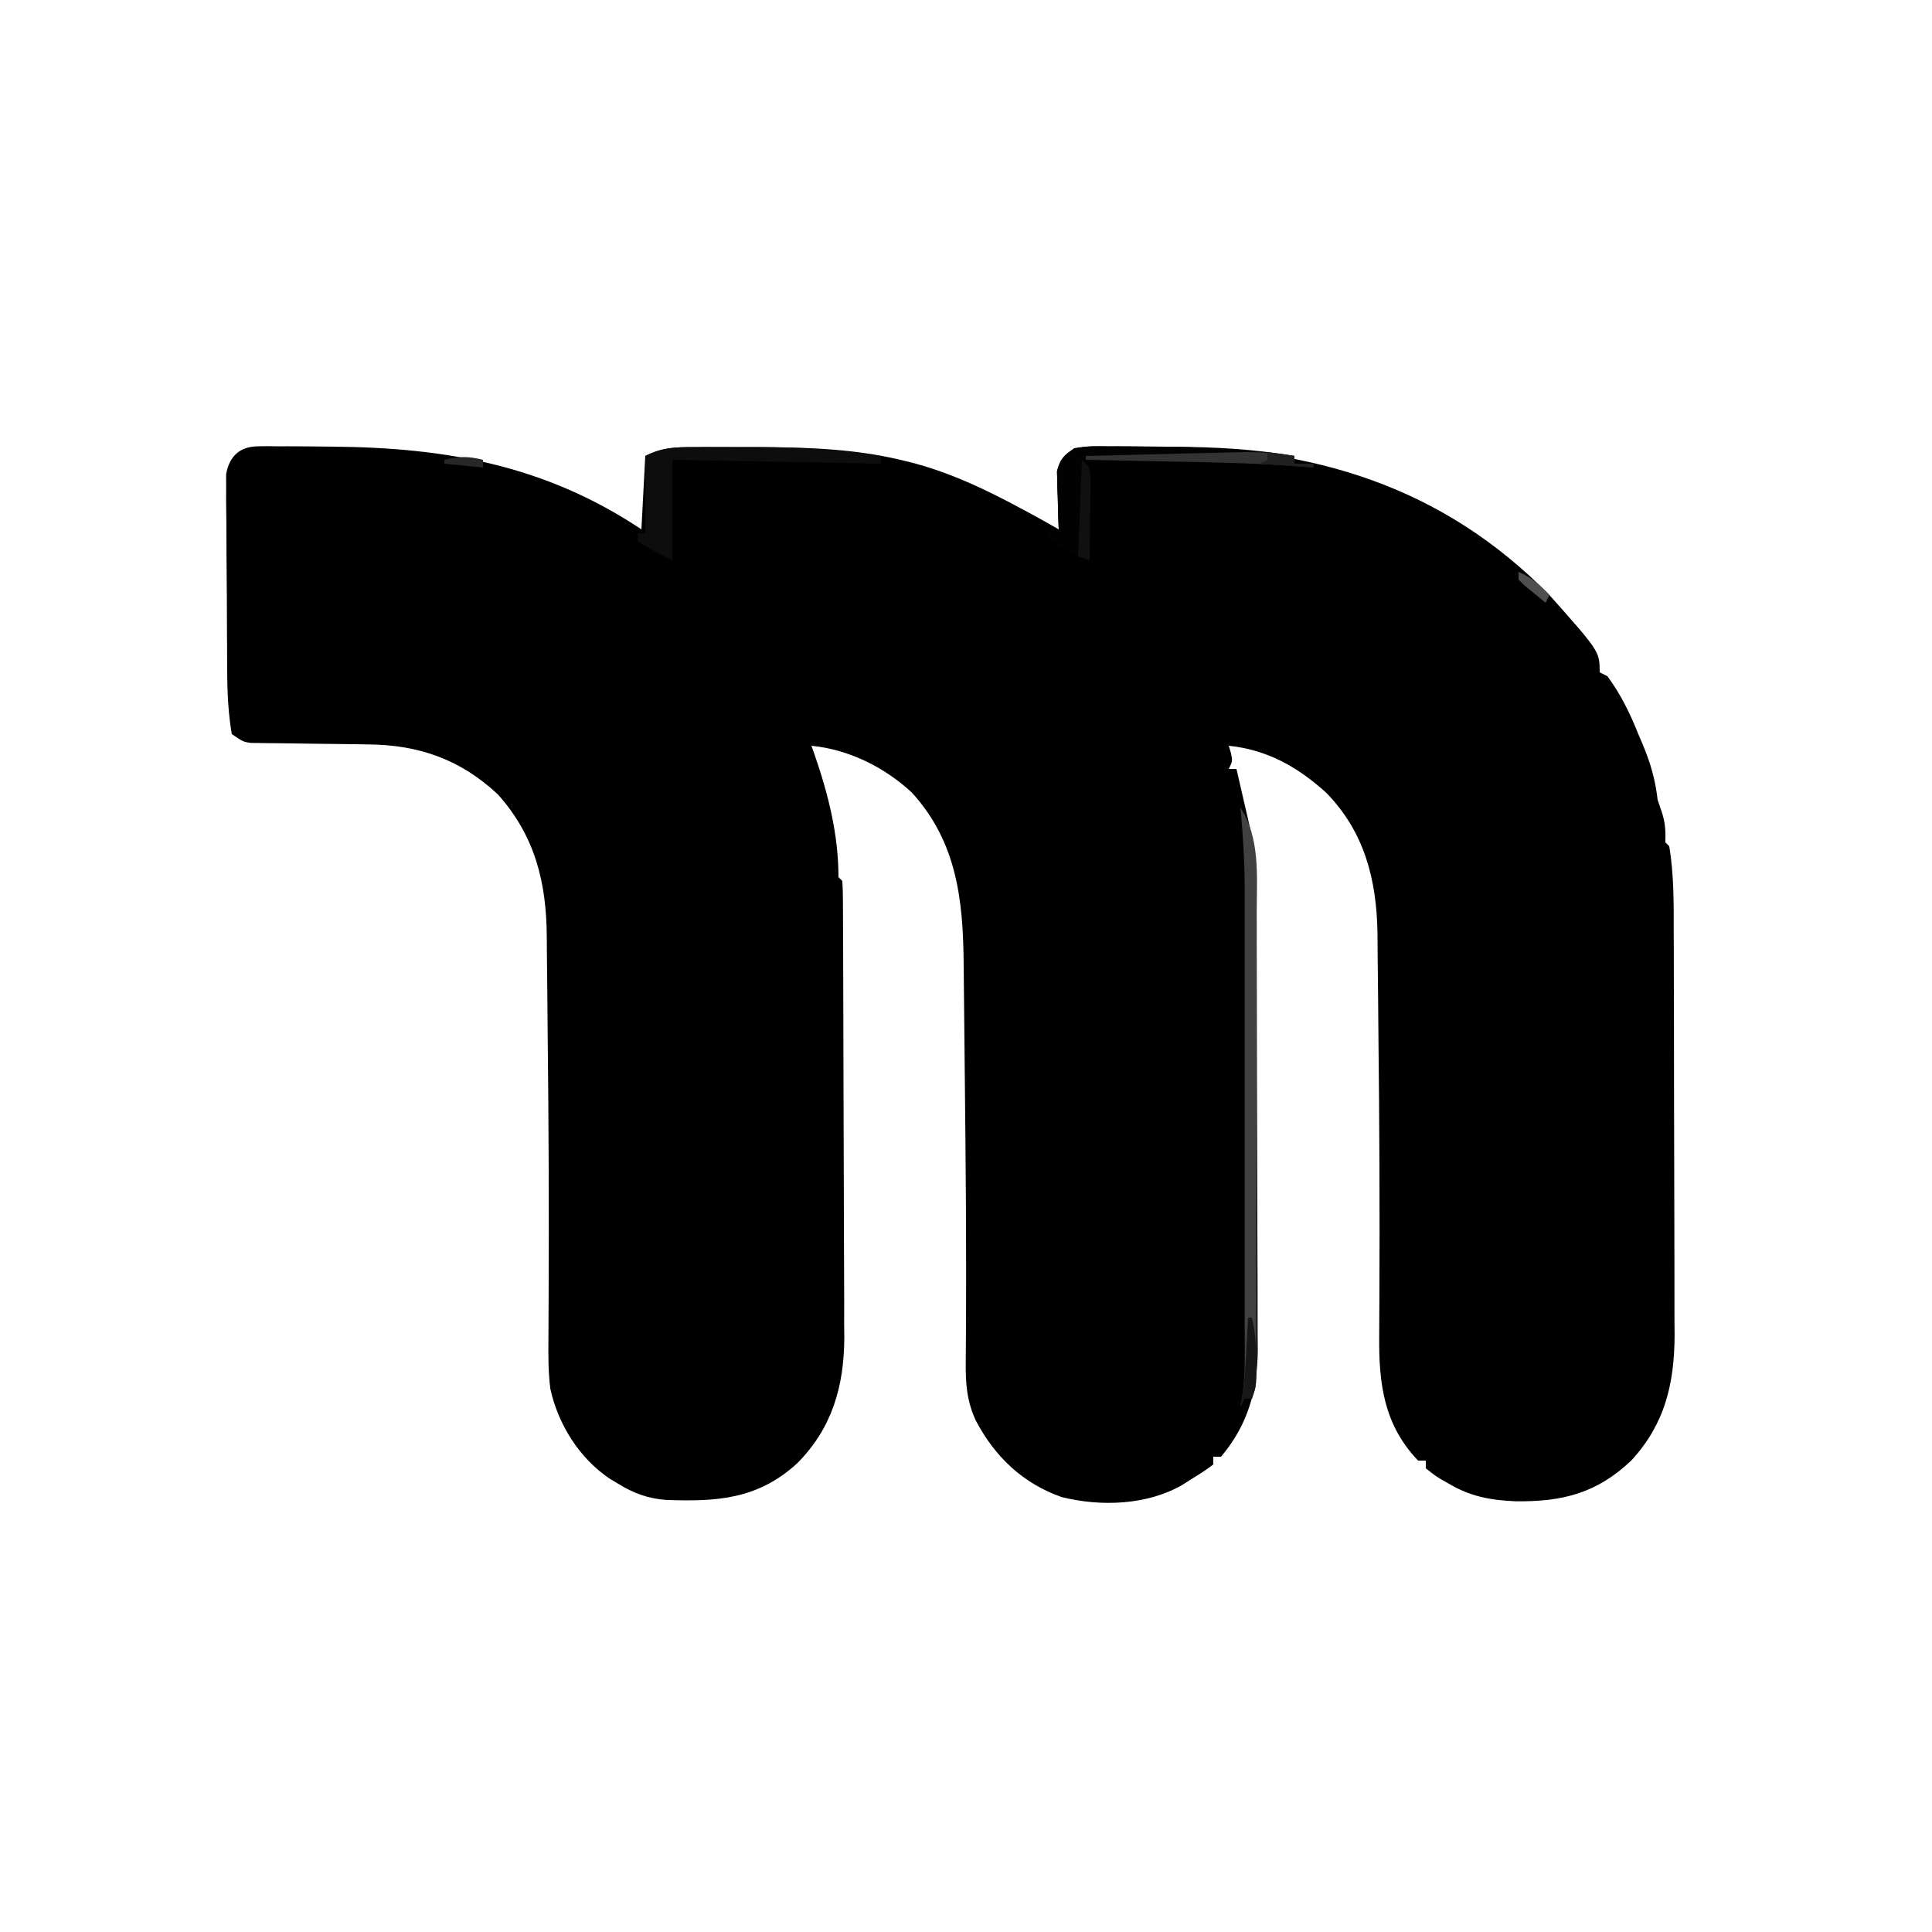
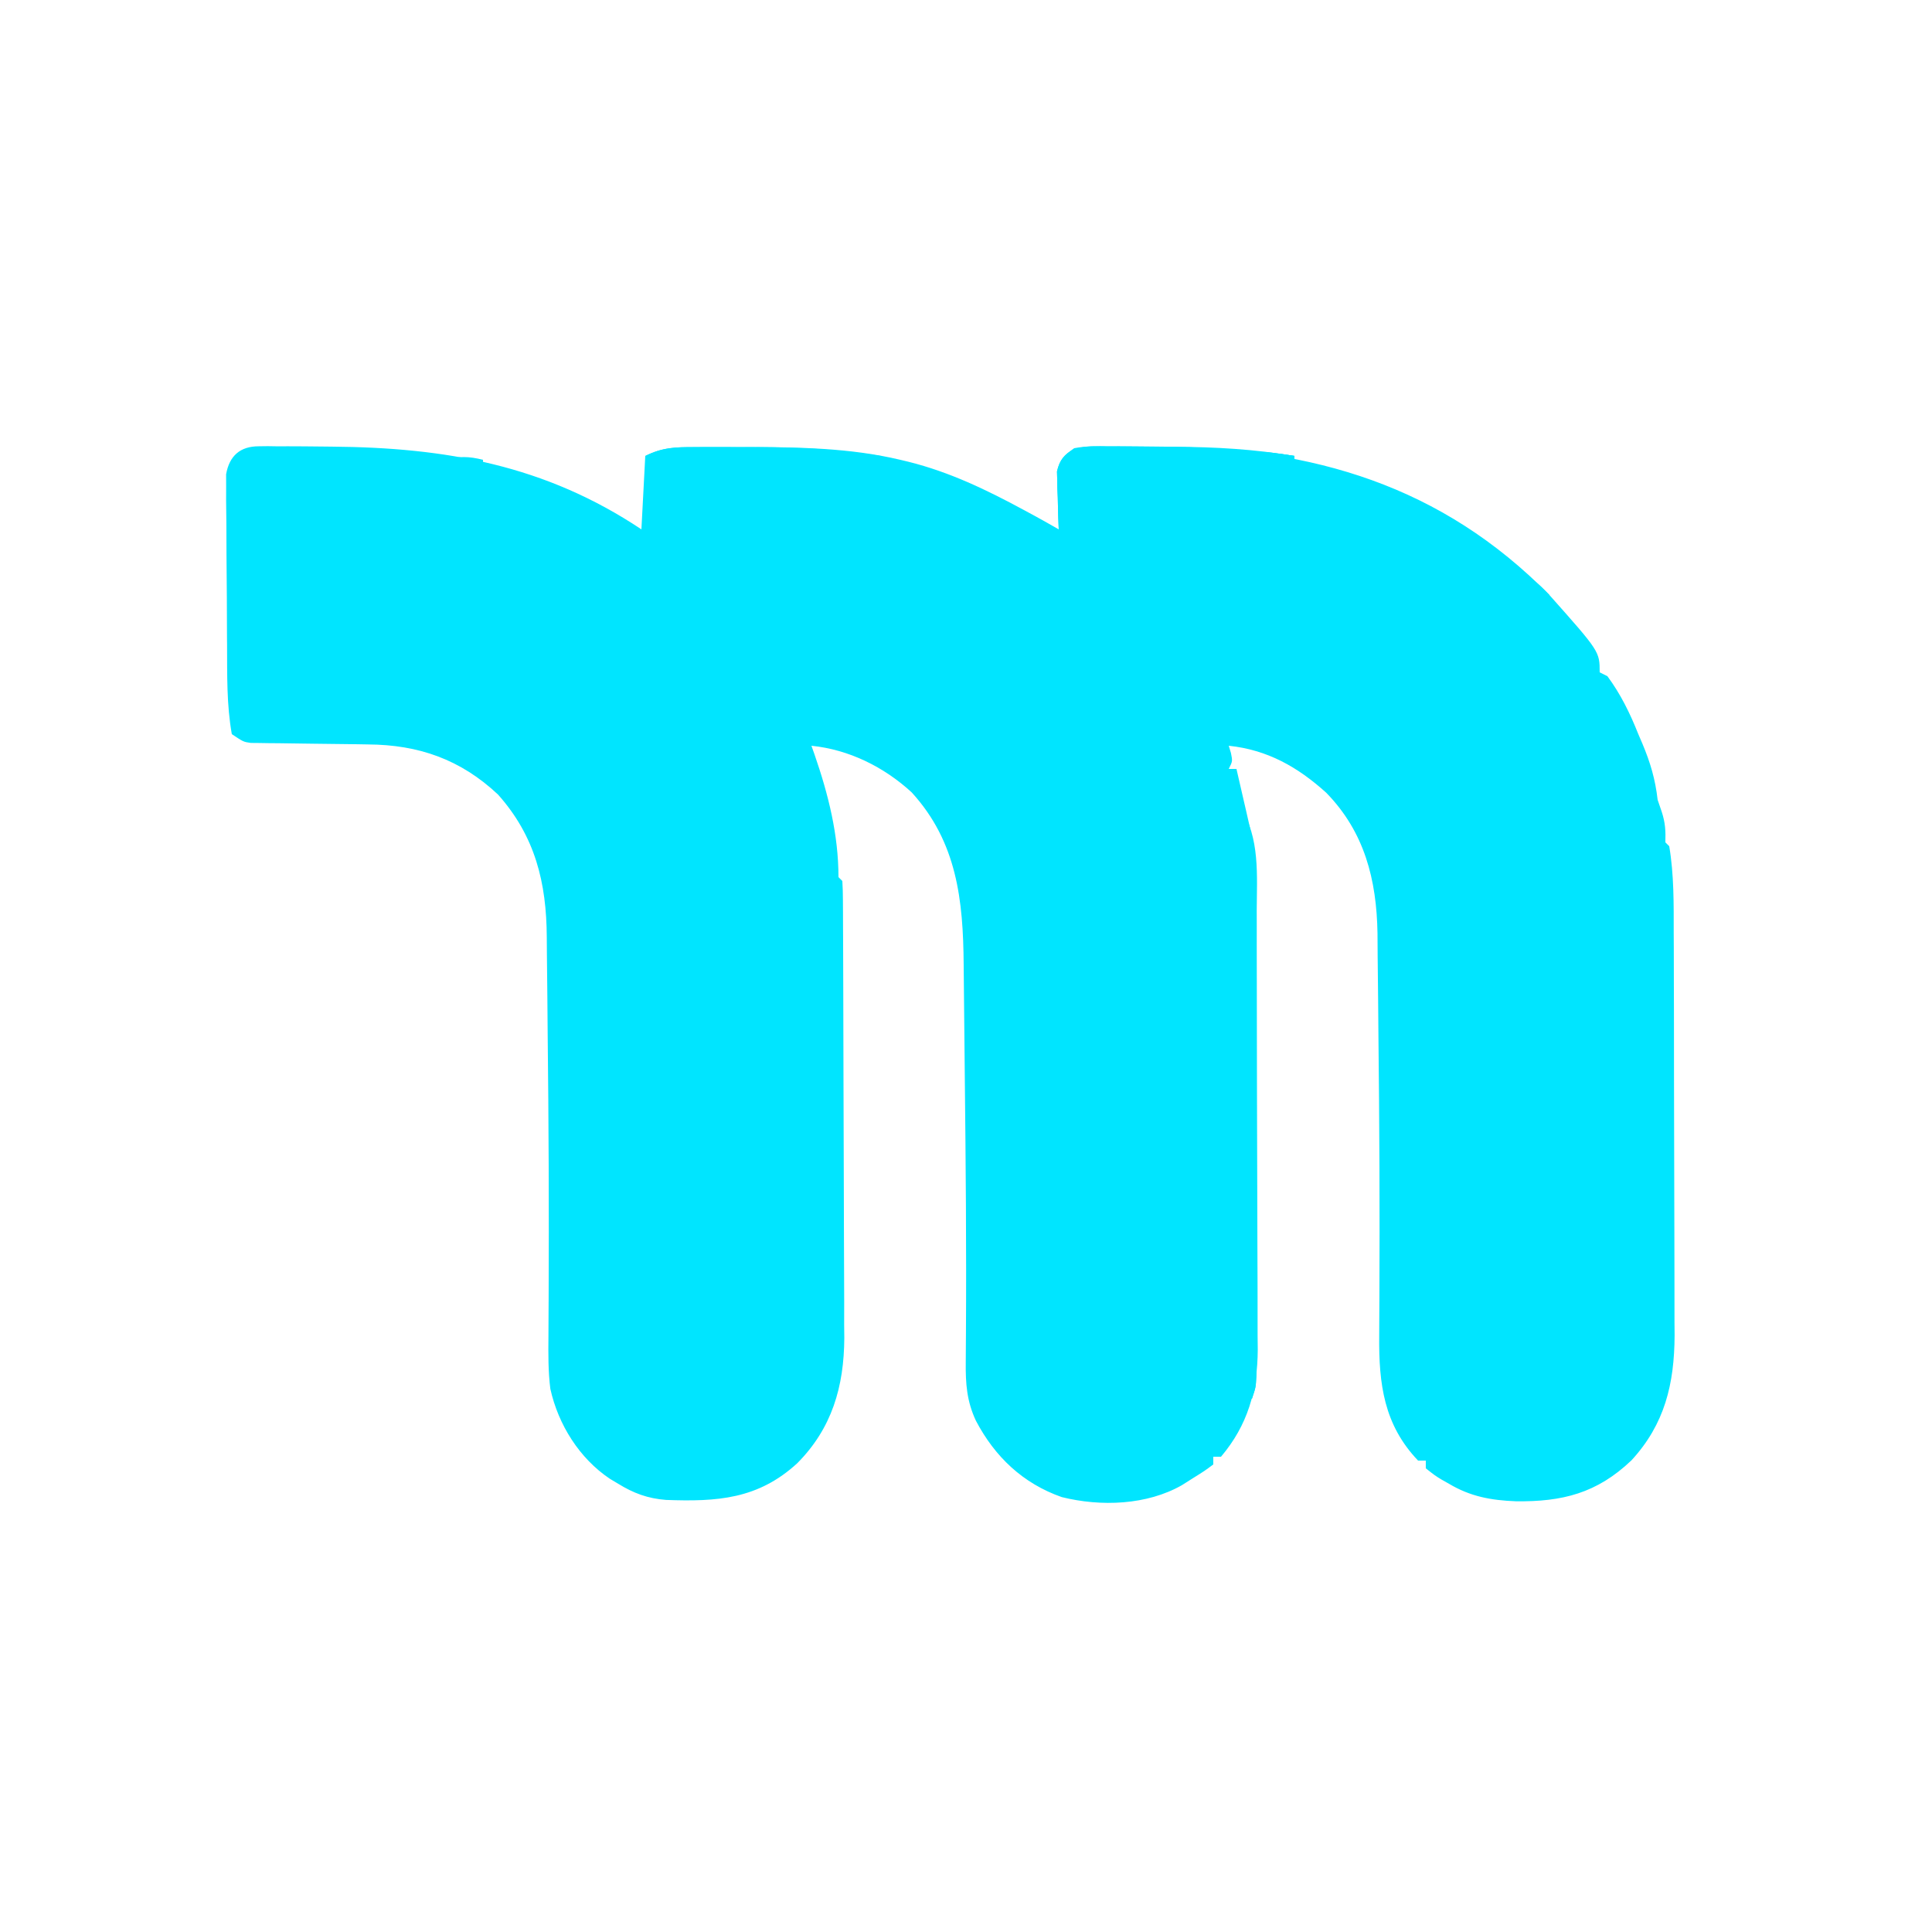
- <svg xmlns="http://www.w3.org/2000/svg" version="1.1" width="500" height="500">
-   <path d="M0 0 C1.16 -0.01 1.16 -0.01 2.34 -0.03 C3.59 -0.01 3.59 -0.01 4.86 0.01 C5.73 0 6.6 -0 7.5 -0 C10.32 -0 13.14 0.03 15.96 0.06 C16.92 0.07 17.87 0.08 18.86 0.09 C48.37 0.32 74.08 4.87 99.02 21.5 C99.35 15.23 99.68 8.96 100.02 2.5 C104.47 0.28 107.82 0.2 112.64 0.2 C113.49 0.2 114.34 0.19 115.21 0.18 C117.96 0.17 120.71 0.18 123.46 0.19 C124.39 0.19 125.33 0.19 126.29 0.19 C139.69 0.24 152.92 0.39 166.02 3.5 C166.73 3.67 167.43 3.83 168.15 4.01 C178.81 6.67 188.39 11.29 198.02 16.5 C199.01 17.04 200.01 17.57 201.03 18.13 C203.04 19.23 205.03 20.36 207.02 21.5 C206.98 20.32 206.93 19.14 206.88 17.92 C206.85 16.37 206.81 14.81 206.77 13.25 C206.74 12.47 206.71 11.7 206.67 10.9 C206.66 10.14 206.65 9.39 206.63 8.61 C206.61 7.92 206.59 7.23 206.57 6.52 C207.28 3.38 208.39 2.35 211.02 0.5 C213.97 -0.08 216.87 -0.03 219.86 0.01 C220.73 0 221.6 -0 222.5 -0 C225.32 -0 228.14 0.03 230.96 0.06 C231.92 0.07 232.87 0.08 233.86 0.09 C272.85 0.39 306.13 10.17 334.02 38.5 C347.02 53.12 347.02 53.12 347.02 58.5 C347.68 58.83 348.34 59.16 349.02 59.5 C352.45 64.14 354.9 69.16 357.02 74.5 C357.54 75.7 357.54 75.7 358.06 76.92 C360.13 81.84 361.41 86.16 362.02 91.5 C362.37 92.53 362.72 93.56 363.09 94.63 C364.01 97.46 364.11 99.55 364.02 102.5 C364.35 102.83 364.68 103.16 365.02 103.5 C366.27 110.93 366.18 118.51 366.18 126.01 C366.19 127.22 366.19 128.44 366.2 129.68 C366.21 132.98 366.22 136.27 366.22 139.56 C366.23 141.63 366.23 143.69 366.24 145.76 C366.25 152.24 366.26 158.72 366.26 165.2 C366.27 172.65 366.28 180.09 366.31 187.53 C366.34 193.32 366.35 199.1 366.35 204.88 C366.35 208.32 366.35 211.76 366.37 215.2 C366.39 219.05 366.39 222.89 366.38 226.73 C366.39 227.85 366.4 228.97 366.41 230.12 C366.34 242.68 363.86 253.08 355.24 262.44 C346.31 270.95 337.36 273.19 325.31 273.03 C318.93 272.78 313.58 271.82 308.02 268.5 C307.39 268.14 306.76 267.78 306.1 267.42 C304.4 266.38 304.4 266.38 302.02 264.5 C302.02 263.84 302.02 263.18 302.02 262.5 C301.36 262.5 300.7 262.5 300.02 262.5 C291.17 253.23 289.85 242.65 289.96 230.35 C289.97 228.22 289.98 226.09 289.99 223.97 C289.99 222.84 290 221.7 290.01 220.54 C290.12 197.83 290.02 175.13 289.76 152.43 C289.73 149.32 289.7 146.22 289.68 143.11 C289.65 139.42 289.61 135.73 289.56 132.03 C289.54 130.03 289.53 128.02 289.52 126.02 C289.29 112.18 286.17 99.82 276.25 89.66 C268.86 82.98 261.02 78.55 251.02 77.5 C251.21 78.12 251.39 78.74 251.59 79.38 C252.02 81.5 252.02 81.5 251.02 83.5 C251.68 83.5 252.34 83.5 253.02 83.5 C253.68 86.31 254.32 89.13 254.96 91.94 C255.14 92.72 255.33 93.51 255.51 94.31 C255.69 95.1 255.87 95.88 256.05 96.69 C256.29 97.75 256.29 97.75 256.54 98.83 C258.03 107.07 258.18 115.2 258.2 123.56 C258.21 124.84 258.21 126.12 258.22 127.44 C258.24 131.66 258.25 135.87 258.26 140.09 C258.27 141.55 258.27 143.01 258.27 144.47 C258.29 151.33 258.31 158.18 258.32 165.04 C258.33 172.93 258.35 180.81 258.39 188.7 C258.42 194.81 258.44 200.93 258.44 207.05 C258.44 210.7 258.45 214.34 258.48 217.98 C258.5 222.05 258.5 226.12 258.49 230.19 C258.51 231.97 258.51 231.97 258.53 233.79 C258.47 244.4 255.93 253.33 249.02 261.5 C248.36 261.5 247.7 261.5 247.02 261.5 C247.02 262.16 247.02 262.82 247.02 263.5 C244.79 265.16 244.79 265.16 241.84 267 C240.87 267.61 239.91 268.22 238.92 268.85 C229.84 274.04 217.95 274.47 207.81 271.95 C197.74 268.42 190.49 261.51 185.59 252.19 C183.23 247.14 182.9 242.61 182.96 237.08 C182.97 235.46 182.98 233.83 182.99 232.21 C182.99 231.33 183 230.44 183.01 229.53 C183.15 207.3 182.95 185.06 182.71 162.82 C182.67 159.2 182.63 155.58 182.6 151.96 C182.56 147.62 182.52 143.29 182.47 138.95 C182.45 137.34 182.43 135.72 182.42 134.11 C182.29 117.46 180.69 102.4 168.96 89.56 C161.78 82.97 152.73 78.49 143.02 77.5 C143.29 78.25 143.55 79 143.83 79.78 C147.4 90.11 150.02 100.51 150.02 111.5 C150.35 111.83 150.68 112.16 151.02 112.5 C151.13 114.13 151.16 115.76 151.17 117.39 C151.18 118.98 151.18 118.98 151.19 120.6 C151.2 121.78 151.2 122.95 151.2 124.16 C151.21 125.39 151.21 126.61 151.22 127.88 C151.24 131.97 151.25 136.05 151.26 140.14 C151.27 141.55 151.27 142.96 151.27 144.37 C151.29 151 151.31 157.63 151.32 164.26 C151.33 171.89 151.35 179.52 151.39 187.16 C151.42 193.07 151.44 198.97 151.44 204.88 C151.44 208.41 151.45 211.93 151.48 215.45 C151.51 219.4 151.5 223.35 151.49 227.29 C151.51 229.01 151.51 229.01 151.53 230.77 C151.45 243.41 148.33 254.13 139.36 263.18 C129.2 272.51 118.6 273.17 105.38 272.68 C100.69 272.32 96.99 270.95 93.02 268.5 C92.31 268.08 91.6 267.65 90.87 267.22 C82.96 261.92 77.5 253.19 75.45 243.93 C74.88 239.39 74.92 234.95 74.96 230.38 C74.97 228.26 74.98 226.14 74.99 224.02 C75 222.32 75 222.32 75.01 220.59 C75.12 197.71 75.02 174.83 74.76 151.95 C74.73 148.79 74.7 145.63 74.68 142.47 C74.65 138.71 74.61 134.95 74.56 131.19 C74.54 129.8 74.53 128.42 74.53 127.03 C74.45 112.93 71.54 100.94 61.92 90.14 C52.22 81.02 41.34 77.24 28.26 77.16 C27.34 77.14 26.43 77.13 25.48 77.11 C21.59 77.05 17.7 77.01 13.81 76.97 C10.96 76.94 8.11 76.89 5.26 76.85 C3.94 76.84 3.94 76.84 2.59 76.83 C1.77 76.82 0.95 76.8 0.11 76.79 C-0.61 76.78 -1.33 76.77 -2.07 76.77 C-3.98 76.5 -3.98 76.5 -6.98 74.5 C-8.34 66.89 -8.17 59.13 -8.21 51.42 C-8.22 50.76 -8.22 50.1 -8.23 49.42 C-8.25 45.94 -8.26 42.46 -8.27 38.98 C-8.28 35.39 -8.32 31.81 -8.36 28.22 C-8.38 25.45 -8.39 22.68 -8.39 19.91 C-8.4 17.95 -8.43 15.99 -8.46 14.02 C-8.45 12.24 -8.45 12.24 -8.45 10.41 C-8.45 9.36 -8.46 8.32 -8.46 7.24 C-7.61 2.47 -4.83 0 0 0 Z " fill="#000000" transform="translate(66.97632,115.4983)" />
-   <path d="M0 0 C0.89 0 1.78 0 2.7 0 C4.59 0.01 6.48 0.02 8.37 0.05 C11.21 0.09 14.05 0.09 16.9 0.09 C27.41 0.13 37.58 0.71 47.95 2.46 C47.95 3.12 47.95 3.78 47.95 4.46 C49.6 4.46 51.25 4.46 52.95 4.46 C52.95 4.79 52.95 5.12 52.95 5.46 C52.21 5.4 51.47 5.33 50.71 5.26 C39.01 4.32 27.31 4.13 15.57 3.9 C13.47 3.86 11.37 3.81 9.26 3.77 C4.16 3.66 -0.95 3.56 -6.05 3.46 C-5.72 4.12 -5.39 4.78 -5.05 5.46 C-4.97 7.27 -4.94 9.09 -4.95 10.91 C-4.96 11.98 -4.96 13.06 -4.96 14.17 C-4.97 15.3 -4.98 16.42 -4.99 17.59 C-4.99 18.72 -5 19.86 -5 21.03 C-5.01 23.84 -5.03 26.65 -5.05 29.46 C-9.13 27.9 -12.53 26.08 -16.05 23.46 C-16.05 22.8 -16.05 22.14 -16.05 21.46 C-15.06 21.46 -14.07 21.46 -13.05 21.46 C-13.1 20.28 -13.14 19.1 -13.19 17.88 C-13.23 16.33 -13.27 14.77 -13.3 13.21 C-13.33 12.43 -13.37 11.66 -13.4 10.86 C-13.42 9.72 -13.42 9.72 -13.44 8.57 C-13.46 7.88 -13.48 7.19 -13.5 6.48 C-11.91 -0.59 -5.91 -0.1 0 0 Z " fill="#020202" transform="translate(287.0508,115.5391)" />
-   <path d="M0 0 C0.87 -0 1.73 -0 2.63 -0.01 C4.46 -0.01 6.3 -0 8.14 0 C10.9 0.02 13.66 0.01 16.42 -0.01 C27.18 -0.02 37.57 0.61 48.2 2.27 C48.2 2.93 48.2 3.59 48.2 4.27 C30.38 3.94 12.56 3.61 -5.8 3.27 C-5.8 11.85 -5.8 20.43 -5.8 29.27 C-8.92 27.7 -11.9 26.2 -14.8 24.27 C-14.8 23.61 -14.8 22.95 -14.8 22.27 C-14.14 22.27 -13.48 22.27 -12.8 22.27 C-12.8 15.67 -12.8 9.07 -12.8 2.27 C-8.3 0.02 -4.89 -0.02 0 0 Z " fill="#0D0D0D" transform="translate(179.7969,115.7344)" />
-   <path d="M0 0 C5.12 7.69 4.28 17.77 4.24 26.66 C4.24 28.01 4.25 29.36 4.25 30.7 C4.25 34.33 4.25 37.95 4.24 41.58 C4.23 45.38 4.23 49.19 4.23 52.99 C4.23 59.37 4.22 65.74 4.21 72.12 C4.19 79.5 4.18 86.87 4.19 94.24 C4.19 102.1 4.18 109.97 4.17 117.83 C4.17 120.09 4.17 122.35 4.17 124.62 C4.17 128.17 4.16 131.72 4.15 135.27 C4.15 137.19 4.15 139.12 4.15 141.04 C4.14 142.19 4.14 143.33 4.13 144.51 C4.13 145.5 4.13 146.49 4.13 147.52 C4 150 4 150 3 153 C2.34 153 1.68 153 1 153 C0.5 153.99 0.5 153.99 0 155 C0.16 154.13 0.32 153.26 0.49 152.37 C0.97 149.23 1.13 146.32 1.13 143.16 C1.13 142.01 1.13 140.87 1.14 139.69 C1.13 138.45 1.13 137.21 1.13 135.93 C1.13 134.62 1.13 133.3 1.13 131.94 C1.14 128.33 1.14 124.73 1.13 121.12 C1.13 117.34 1.13 113.55 1.14 109.76 C1.14 103.4 1.14 97.04 1.13 90.67 C1.12 83.34 1.13 76.01 1.13 68.68 C1.14 62.37 1.14 56.06 1.13 49.74 C1.13 45.98 1.13 42.22 1.14 38.46 C1.14 34.91 1.14 31.37 1.13 27.82 C1.13 25.92 1.13 24.02 1.14 22.12 C1.12 14.7 0.74 7.39 0 0 Z " fill="#414141" transform="translate(321,209)" />
-   <path d="M0 0 C0 0.66 0 1.32 0 2 C1.65 2 3.3 2 5 2 C5 2.33 5 2.66 5 3 C3.89 2.9 3.89 2.9 2.76 2.8 C-8.94 1.86 -20.64 1.66 -32.38 1.44 C-34.48 1.39 -36.58 1.35 -38.69 1.31 C-43.79 1.2 -48.9 1.1 -54 1 C-54 0.67 -54 0.34 -54 0 C-47.43 -0.17 -40.87 -0.33 -34.3 -0.48 C-32.07 -0.54 -29.84 -0.59 -27.61 -0.65 C-24.39 -0.73 -21.18 -0.81 -17.96 -0.88 C-16.97 -0.91 -15.98 -0.93 -14.96 -0.96 C-9.83 -1.07 -5.05 -0.91 0 0 Z " fill="#333333" transform="translate(335,118)" />
-   <path d="M0 0 C2 2 2 2 2.23 4.43 C2.22 5.43 2.21 6.42 2.2 7.45 C2.19 8.52 2.18 9.6 2.18 10.71 C2.16 11.83 2.14 12.96 2.12 14.12 C2.12 15.26 2.11 16.4 2.1 17.57 C2.07 20.38 2.04 23.19 2 26 C1.01 25.67 0.02 25.34 -1 25 C-0.67 16.75 -0.34 8.5 0 0 Z " fill="#111011" transform="translate(280,119)" />
-   <path d="M0 0 C0.33 0 0.66 0 1 0 C1.93 3.93 2.13 7.59 2.12 11.62 C2.13 12.75 2.13 13.88 2.13 15.04 C2 18 2 18 1 21 C0.34 21 -0.32 21 -1 21 C-1.33 21.66 -1.66 22.32 -2 23 C-1.85 22.19 -1.69 21.39 -1.54 20.55 C-0.91 16.41 -0.65 12.31 -0.44 8.12 C-0.39 7.34 -0.35 6.56 -0.31 5.75 C-0.2 3.83 -0.1 1.92 0 0 Z " fill="#171716" transform="translate(323,341)" />
-   <path d="M0 0 C2.31 0.33 4.62 0.66 7 1 C7 1.66 7 2.32 7 3 C8.65 3 10.3 3 12 3 C12 3.33 12 3.66 12 4 C5.07 3.5 5.07 3.5 -2 3 C-1.34 2.67 -0.68 2.34 0 2 C0 1.34 0 0.68 0 0 Z " fill="#1F201F" transform="translate(328,117)" />
-   <path d="M0 0 C3.37 1.44 5.51 3.33 8 6 C7.67 6.66 7.34 7.32 7 8 C5.83 7.05 4.66 6.09 3.5 5.12 C2.85 4.59 2.2 4.06 1.53 3.51 C1.03 3.01 0.52 2.51 0 2 C0 1.34 0 0.68 0 0 Z " fill="#4F4F4F" transform="translate(393,148)" />
-   <path d="M0 0 C0 0.66 0 1.32 0 2 C-3.3 1.67 -6.6 1.34 -10 1 C-10 0.67 -10 0.34 -10 0 C-6.3 -0.95 -3.7 -0.95 0 0 Z " fill="#272727" transform="translate(125,119)" />
+ <svg xmlns="http://www.w3.org/2000/svg" viewBox="0 0 500 500" width="500" height="500" fill="#00E5FF">
+   <path d="M0 0 C1.16 -0.01 1.16 -0.01 2.34 -0.03 C3.59 -0.01 3.59 -0.01 4.86 0.01 C5.73 0 6.6 -0 7.5 -0 C10.32 -0 13.14 0.03 15.96 0.06 C16.92 0.07 17.87 0.08 18.86 0.09 C48.37 0.32 74.08 4.87 99.02 21.5 C99.35 15.23 99.68 8.96 100.02 2.5 C104.47 0.28 107.82 0.2 112.64 0.2 C113.49 0.2 114.34 0.19 115.21 0.18 C117.96 0.17 120.71 0.18 123.46 0.19 C124.39 0.19 125.33 0.19 126.29 0.19 C139.69 0.24 152.92 0.39 166.02 3.5 C166.73 3.67 167.43 3.83 168.15 4.01 C178.81 6.67 188.39 11.29 198.02 16.5 C199.01 17.04 200.01 17.57 201.03 18.13 C203.04 19.23 205.03 20.36 207.02 21.5 C206.98 20.32 206.93 19.14 206.88 17.92 C206.85 16.37 206.81 14.81 206.77 13.25 C206.74 12.47 206.71 11.7 206.67 10.9 C206.66 10.14 206.65 9.39 206.63 8.61 C206.61 7.92 206.59 7.23 206.57 6.52 C207.28 3.38 208.39 2.35 211.02 0.5 C213.97 -0.08 216.87 -0.03 219.86 0.01 C220.73 0 221.6 -0 222.5 -0 C225.32 -0 228.14 0.03 230.96 0.06 C231.92 0.07 232.87 0.08 233.86 0.09 C272.85 0.39 306.13 10.17 334.02 38.5 C347.02 53.12 347.02 53.12 347.02 58.5 C347.68 58.83 348.34 59.16 349.02 59.5 C352.45 64.14 354.9 69.16 357.02 74.5 C357.54 75.7 357.54 75.7 358.06 76.92 C360.13 81.84 361.41 86.16 362.02 91.5 C362.37 92.53 362.72 93.56 363.09 94.63 C364.01 97.46 364.11 99.55 364.02 102.5 C364.35 102.83 364.68 103.16 365.02 103.5 C366.27 110.93 366.18 118.51 366.18 126.01 C366.19 127.22 366.19 128.44 366.2 129.68 C366.21 132.98 366.22 136.27 366.22 139.56 C366.23 141.63 366.23 143.69 366.24 145.76 C366.25 152.24 366.26 158.72 366.26 165.2 C366.27 172.65 366.28 180.09 366.31 187.53 C366.34 193.32 366.35 199.1 366.35 204.88 C366.35 208.32 366.35 211.76 366.37 215.2 C366.39 219.05 366.39 222.89 366.38 226.73 C366.39 227.85 366.4 228.97 366.41 230.12 C366.34 242.68 363.86 253.08 355.24 262.44 C346.31 270.95 337.36 273.19 325.31 273.03 C318.93 272.78 313.58 271.82 308.02 268.5 C307.39 268.14 306.76 267.78 306.1 267.42 C304.4 266.38 304.4 266.38 302.02 264.5 C302.02 263.84 302.02 263.18 302.02 262.5 C301.36 262.5 300.7 262.5 300.02 262.5 C291.17 253.23 289.85 242.65 289.96 230.35 C289.97 228.22 289.98 226.09 289.99 223.97 C289.99 222.84 290 221.7 290.01 220.54 C290.12 197.83 290.02 175.13 289.76 152.43 C289.73 149.32 289.7 146.22 289.68 143.11 C289.65 139.42 289.61 135.73 289.56 132.03 C289.54 130.03 289.53 128.02 289.52 126.02 C289.29 112.18 286.17 99.82 276.25 89.66 C268.86 82.98 261.02 78.55 251.02 77.5 C251.21 78.12 251.39 78.74 251.59 79.38 C252.02 81.5 252.02 81.5 251.02 83.5 C251.68 83.5 252.34 83.5 253.02 83.5 C253.68 86.31 254.32 89.13 254.96 91.94 C255.14 92.72 255.33 93.51 255.51 94.31 C255.69 95.1 255.87 95.88 256.05 96.69 C256.29 97.75 256.29 97.75 256.54 98.83 C258.03 107.07 258.18 115.2 258.2 123.56 C258.21 124.84 258.21 126.12 258.22 127.44 C258.24 131.66 258.25 135.87 258.26 140.09 C258.27 141.55 258.27 143.01 258.27 144.47 C258.29 151.33 258.31 158.18 258.32 165.04 C258.33 172.93 258.35 180.81 258.39 188.7 C258.42 194.81 258.44 200.93 258.44 207.05 C258.44 210.7 258.45 214.34 258.48 217.98 C258.5 222.05 258.5 226.12 258.49 230.19 C258.51 231.97 258.51 231.97 258.53 233.79 C258.47 244.4 255.93 253.33 249.02 261.5 C248.36 261.5 247.7 261.5 247.02 261.5 C247.02 262.16 247.02 262.82 247.02 263.5 C244.79 265.16 244.79 265.16 241.84 267 C240.87 267.61 239.91 268.22 238.92 268.85 C229.84 274.04 217.95 274.47 207.81 271.95 C197.74 268.42 190.49 261.51 185.59 252.19 C183.23 247.14 182.9 242.61 182.96 237.08 C182.97 235.46 182.98 233.83 182.99 232.21 C182.99 231.33 183 230.44 183.01 229.53 C183.15 207.3 182.95 185.06 182.71 162.82 C182.67 159.2 182.63 155.58 182.6 151.96 C182.56 147.62 182.52 143.29 182.47 138.95 C182.45 137.34 182.43 135.72 182.42 134.11 C182.29 117.46 180.69 102.4 168.96 89.56 C161.78 82.97 152.73 78.49 143.02 77.5 C143.29 78.25 143.55 79 143.83 79.78 C147.4 90.11 150.02 100.51 150.02 111.5 C150.35 111.83 150.68 112.16 151.02 112.5 C151.13 114.13 151.16 115.76 151.17 117.39 C151.18 118.98 151.18 118.98 151.19 120.6 C151.2 121.78 151.2 122.95 151.2 124.16 C151.21 125.39 151.21 126.61 151.22 127.88 C151.24 131.97 151.25 136.05 151.26 140.14 C151.27 141.55 151.27 142.96 151.27 144.37 C151.29 151 151.31 157.63 151.32 164.26 C151.33 171.89 151.35 179.52 151.39 187.16 C151.42 193.07 151.44 198.97 151.44 204.88 C151.44 208.41 151.45 211.93 151.48 215.45 C151.51 219.4 151.5 223.35 151.49 227.29 C151.51 229.01 151.51 229.01 151.53 230.77 C151.45 243.41 148.33 254.13 139.36 263.18 C129.2 272.51 118.6 273.17 105.38 272.68 C100.69 272.32 96.99 270.95 93.02 268.5 C92.31 268.08 91.6 267.65 90.87 267.22 C82.96 261.92 77.5 253.19 75.45 243.93 C74.88 239.39 74.92 234.95 74.96 230.38 C74.97 228.26 74.98 226.14 74.99 224.02 C75 222.32 75 222.32 75.01 220.59 C75.12 197.71 75.02 174.83 74.76 151.95 C74.73 148.79 74.7 145.63 74.68 142.47 C74.65 138.71 74.61 134.95 74.56 131.19 C74.54 129.8 74.53 128.42 74.53 127.03 C74.45 112.93 71.54 100.94 61.92 90.14 C52.22 81.02 41.34 77.24 28.26 77.16 C27.34 77.14 26.43 77.13 25.48 77.11 C21.59 77.05 17.7 77.01 13.81 76.97 C10.96 76.94 8.11 76.89 5.26 76.85 C3.94 76.84 3.94 76.84 2.59 76.83 C1.77 76.82 0.95 76.8 0.11 76.79 C-0.61 76.78 -1.33 76.77 -2.07 76.77 C-3.98 76.5 -3.98 76.5 -6.98 74.5 C-8.34 66.89 -8.17 59.13 -8.21 51.42 C-8.22 50.76 -8.22 50.1 -8.23 49.42 C-8.25 45.94 -8.26 42.46 -8.27 38.98 C-8.28 35.39 -8.32 31.81 -8.36 28.22 C-8.38 25.45 -8.39 22.68 -8.39 19.91 C-8.4 17.95 -8.43 15.99 -8.46 14.02 C-8.45 12.24 -8.45 12.24 -8.45 10.41 C-8.45 9.36 -8.46 8.32 -8.46 7.24 C-7.61 2.47 -4.83 0 0 0 Z " transform="translate(66.97632,115.4983)" />
+   <path d="M0 0 C0.89 0 1.78 0 2.7 0 C4.59 0.01 6.48 0.02 8.37 0.05 C11.21 0.09 14.05 0.09 16.9 0.09 C27.41 0.13 37.58 0.71 47.95 2.46 C47.95 3.12 47.95 3.78 47.95 4.46 C49.6 4.46 51.25 4.46 52.95 4.46 C52.95 4.79 52.95 5.12 52.95 5.46 C52.21 5.4 51.47 5.33 50.71 5.26 C39.01 4.32 27.31 4.13 15.57 3.9 C13.47 3.86 11.37 3.81 9.26 3.77 C4.16 3.66 -0.95 3.56 -6.05 3.46 C-5.72 4.12 -5.39 4.78 -5.05 5.46 C-4.97 7.27 -4.94 9.09 -4.95 10.91 C-4.96 11.98 -4.96 13.06 -4.96 14.17 C-4.97 15.3 -4.98 16.42 -4.99 17.59 C-4.99 18.72 -5 19.86 -5 21.03 C-5.01 23.84 -5.03 26.65 -5.05 29.46 C-9.13 27.9 -12.53 26.08 -16.05 23.46 C-16.05 22.8 -16.05 22.14 -16.05 21.46 C-15.06 21.46 -14.07 21.46 -13.05 21.46 C-13.1 20.28 -13.14 19.1 -13.19 17.88 C-13.23 16.33 -13.27 14.77 -13.3 13.21 C-13.33 12.43 -13.37 11.66 -13.4 10.86 C-13.42 9.72 -13.42 9.72 -13.44 8.57 C-13.46 7.88 -13.48 7.19 -13.5 6.48 C-11.91 -0.59 -5.91 -0.1 0 0 Z " transform="translate(287.0508,115.5391)" />
+   <path d="M0 0 C0.87 -0 1.73 -0 2.63 -0.01 C4.46 -0.01 6.3 -0 8.14 0 C10.9 0.02 13.66 0.01 16.42 -0.01 C27.18 -0.02 37.57 0.61 48.2 2.27 C48.2 2.93 48.2 3.59 48.2 4.27 C30.38 3.94 12.56 3.61 -5.8 3.27 C-5.8 11.85 -5.8 20.43 -5.8 29.27 C-8.92 27.7 -11.9 26.2 -14.8 24.27 C-14.8 23.61 -14.8 22.95 -14.8 22.27 C-14.14 22.27 -13.48 22.27 -12.8 22.27 C-12.8 15.67 -12.8 9.07 -12.8 2.27 C-8.3 0.02 -4.89 -0.02 0 0 Z " transform="translate(179.7969,115.7344)" />
+   <path d="M0 0 C5.12 7.69 4.28 17.77 4.24 26.66 C4.24 28.01 4.25 29.36 4.25 30.7 C4.25 34.33 4.25 37.95 4.24 41.58 C4.23 45.38 4.23 49.19 4.23 52.99 C4.23 59.37 4.22 65.74 4.21 72.12 C4.19 79.5 4.18 86.87 4.19 94.24 C4.19 102.1 4.18 109.97 4.17 117.83 C4.17 120.09 4.17 122.35 4.17 124.62 C4.17 128.17 4.16 131.72 4.15 135.27 C4.15 137.19 4.15 139.12 4.15 141.04 C4.14 142.19 4.14 143.33 4.13 144.51 C4.13 145.5 4.13 146.49 4.13 147.52 C4 150 4 150 3 153 C2.34 153 1.68 153 1 153 C0.5 153.99 0.5 153.99 0 155 C0.16 154.13 0.32 153.26 0.49 152.37 C0.97 149.23 1.13 146.32 1.13 143.16 C1.13 142.01 1.13 140.87 1.14 139.69 C1.13 138.45 1.13 137.21 1.13 135.93 C1.13 134.62 1.13 133.3 1.13 131.94 C1.14 128.33 1.14 124.73 1.13 121.12 C1.13 117.34 1.13 113.55 1.14 109.76 C1.14 103.4 1.14 97.04 1.13 90.67 C1.12 83.34 1.13 76.01 1.13 68.68 C1.14 62.37 1.14 56.06 1.13 49.74 C1.13 45.98 1.13 42.22 1.14 38.46 C1.14 34.91 1.14 31.37 1.13 27.82 C1.13 25.92 1.13 24.02 1.14 22.12 C1.12 14.7 0.74 7.39 0 0 Z " transform="translate(321,209)" />
+   <path d="M0 0 C0 0.66 0 1.32 0 2 C1.65 2 3.3 2 5 2 C5 2.33 5 2.66 5 3 C3.89 2.9 3.89 2.9 2.76 2.8 C-8.94 1.86 -20.64 1.66 -32.38 1.44 C-34.48 1.39 -36.58 1.35 -38.69 1.31 C-43.79 1.2 -48.9 1.1 -54 1 C-54 0.67 -54 0.34 -54 0 C-47.43 -0.17 -40.87 -0.33 -34.3 -0.48 C-32.07 -0.54 -29.84 -0.59 -27.61 -0.65 C-24.39 -0.73 -21.18 -0.81 -17.96 -0.88 C-16.97 -0.91 -15.98 -0.93 -14.96 -0.96 C-9.83 -1.07 -5.05 -0.91 0 0 Z " transform="translate(335,118)" />
+   <path d="M0 0 C2 2 2 2 2.23 4.43 C2.22 5.43 2.21 6.42 2.2 7.45 C2.19 8.52 2.18 9.6 2.18 10.71 C2.16 11.83 2.14 12.96 2.12 14.12 C2.12 15.26 2.11 16.4 2.1 17.57 C2.07 20.38 2.04 23.19 2 26 C1.01 25.67 0.02 25.34 -1 25 C-0.67 16.75 -0.34 8.5 0 0 Z " transform="translate(280,119)" />
+   <path d="M0 0 C0.33 0 0.66 0 1 0 C1.93 3.93 2.13 7.59 2.12 11.62 C2.13 12.75 2.13 13.88 2.13 15.04 C2 18 2 18 1 21 C0.34 21 -0.32 21 -1 21 C-1.33 21.66 -1.66 22.32 -2 23 C-1.85 22.19 -1.69 21.39 -1.54 20.55 C-0.91 16.41 -0.65 12.31 -0.44 8.12 C-0.39 7.34 -0.35 6.56 -0.31 5.75 C-0.2 3.83 -0.1 1.92 0 0 Z " transform="translate(323,341)" />
+   <path d="M0 0 C2.31 0.33 4.62 0.66 7 1 C7 1.66 7 2.32 7 3 C8.65 3 10.3 3 12 3 C12 3.33 12 3.66 12 4 C5.07 3.5 5.07 3.5 -2 3 C-1.34 2.67 -0.68 2.34 0 2 C0 1.34 0 0.68 0 0 Z " transform="translate(328,117)" />
+   <path d="M0 0 C3.37 1.44 5.51 3.33 8 6 C7.67 6.66 7.34 7.32 7 8 C5.83 7.05 4.66 6.09 3.5 5.12 C2.85 4.59 2.2 4.06 1.53 3.51 C1.03 3.01 0.52 2.51 0 2 C0 1.34 0 0.68 0 0 Z " transform="translate(393,148)" />
+   <path d="M0 0 C0 0.66 0 1.32 0 2 C-3.3 1.67 -6.6 1.34 -10 1 C-10 0.67 -10 0.34 -10 0 C-6.3 -0.95 -3.7 -0.95 0 0 Z " transform="translate(125,119)" />
</svg>
